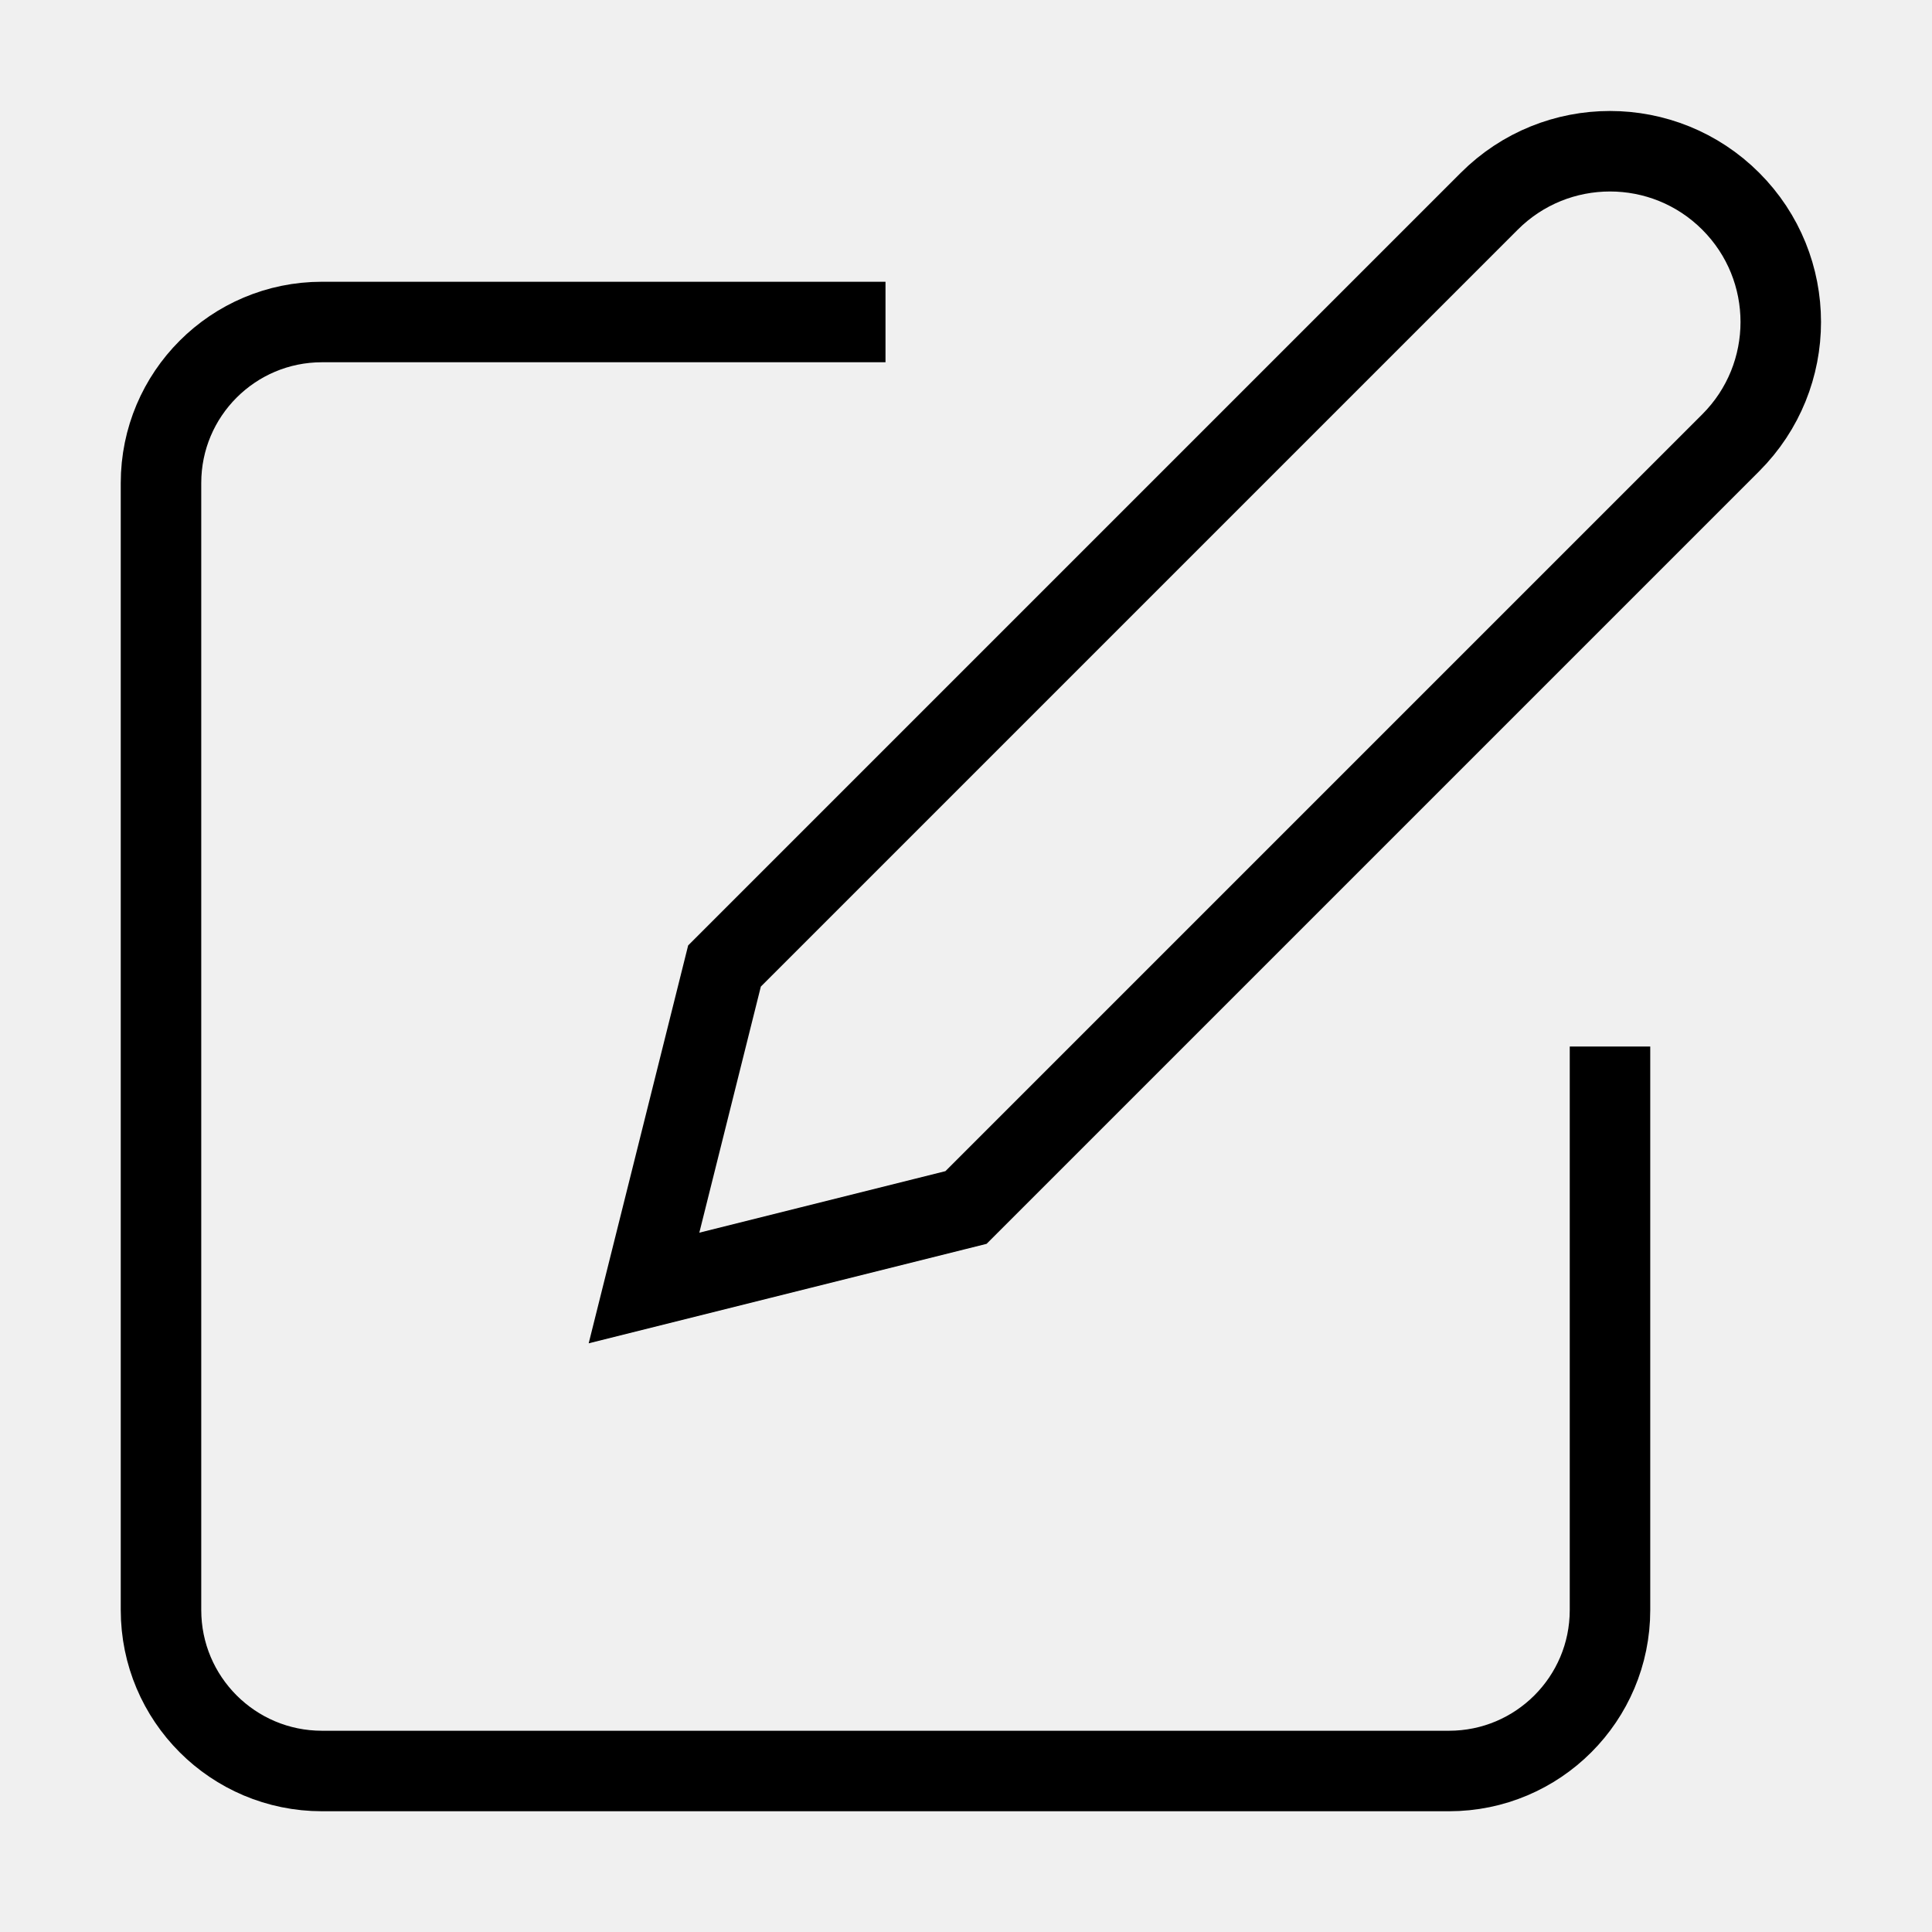
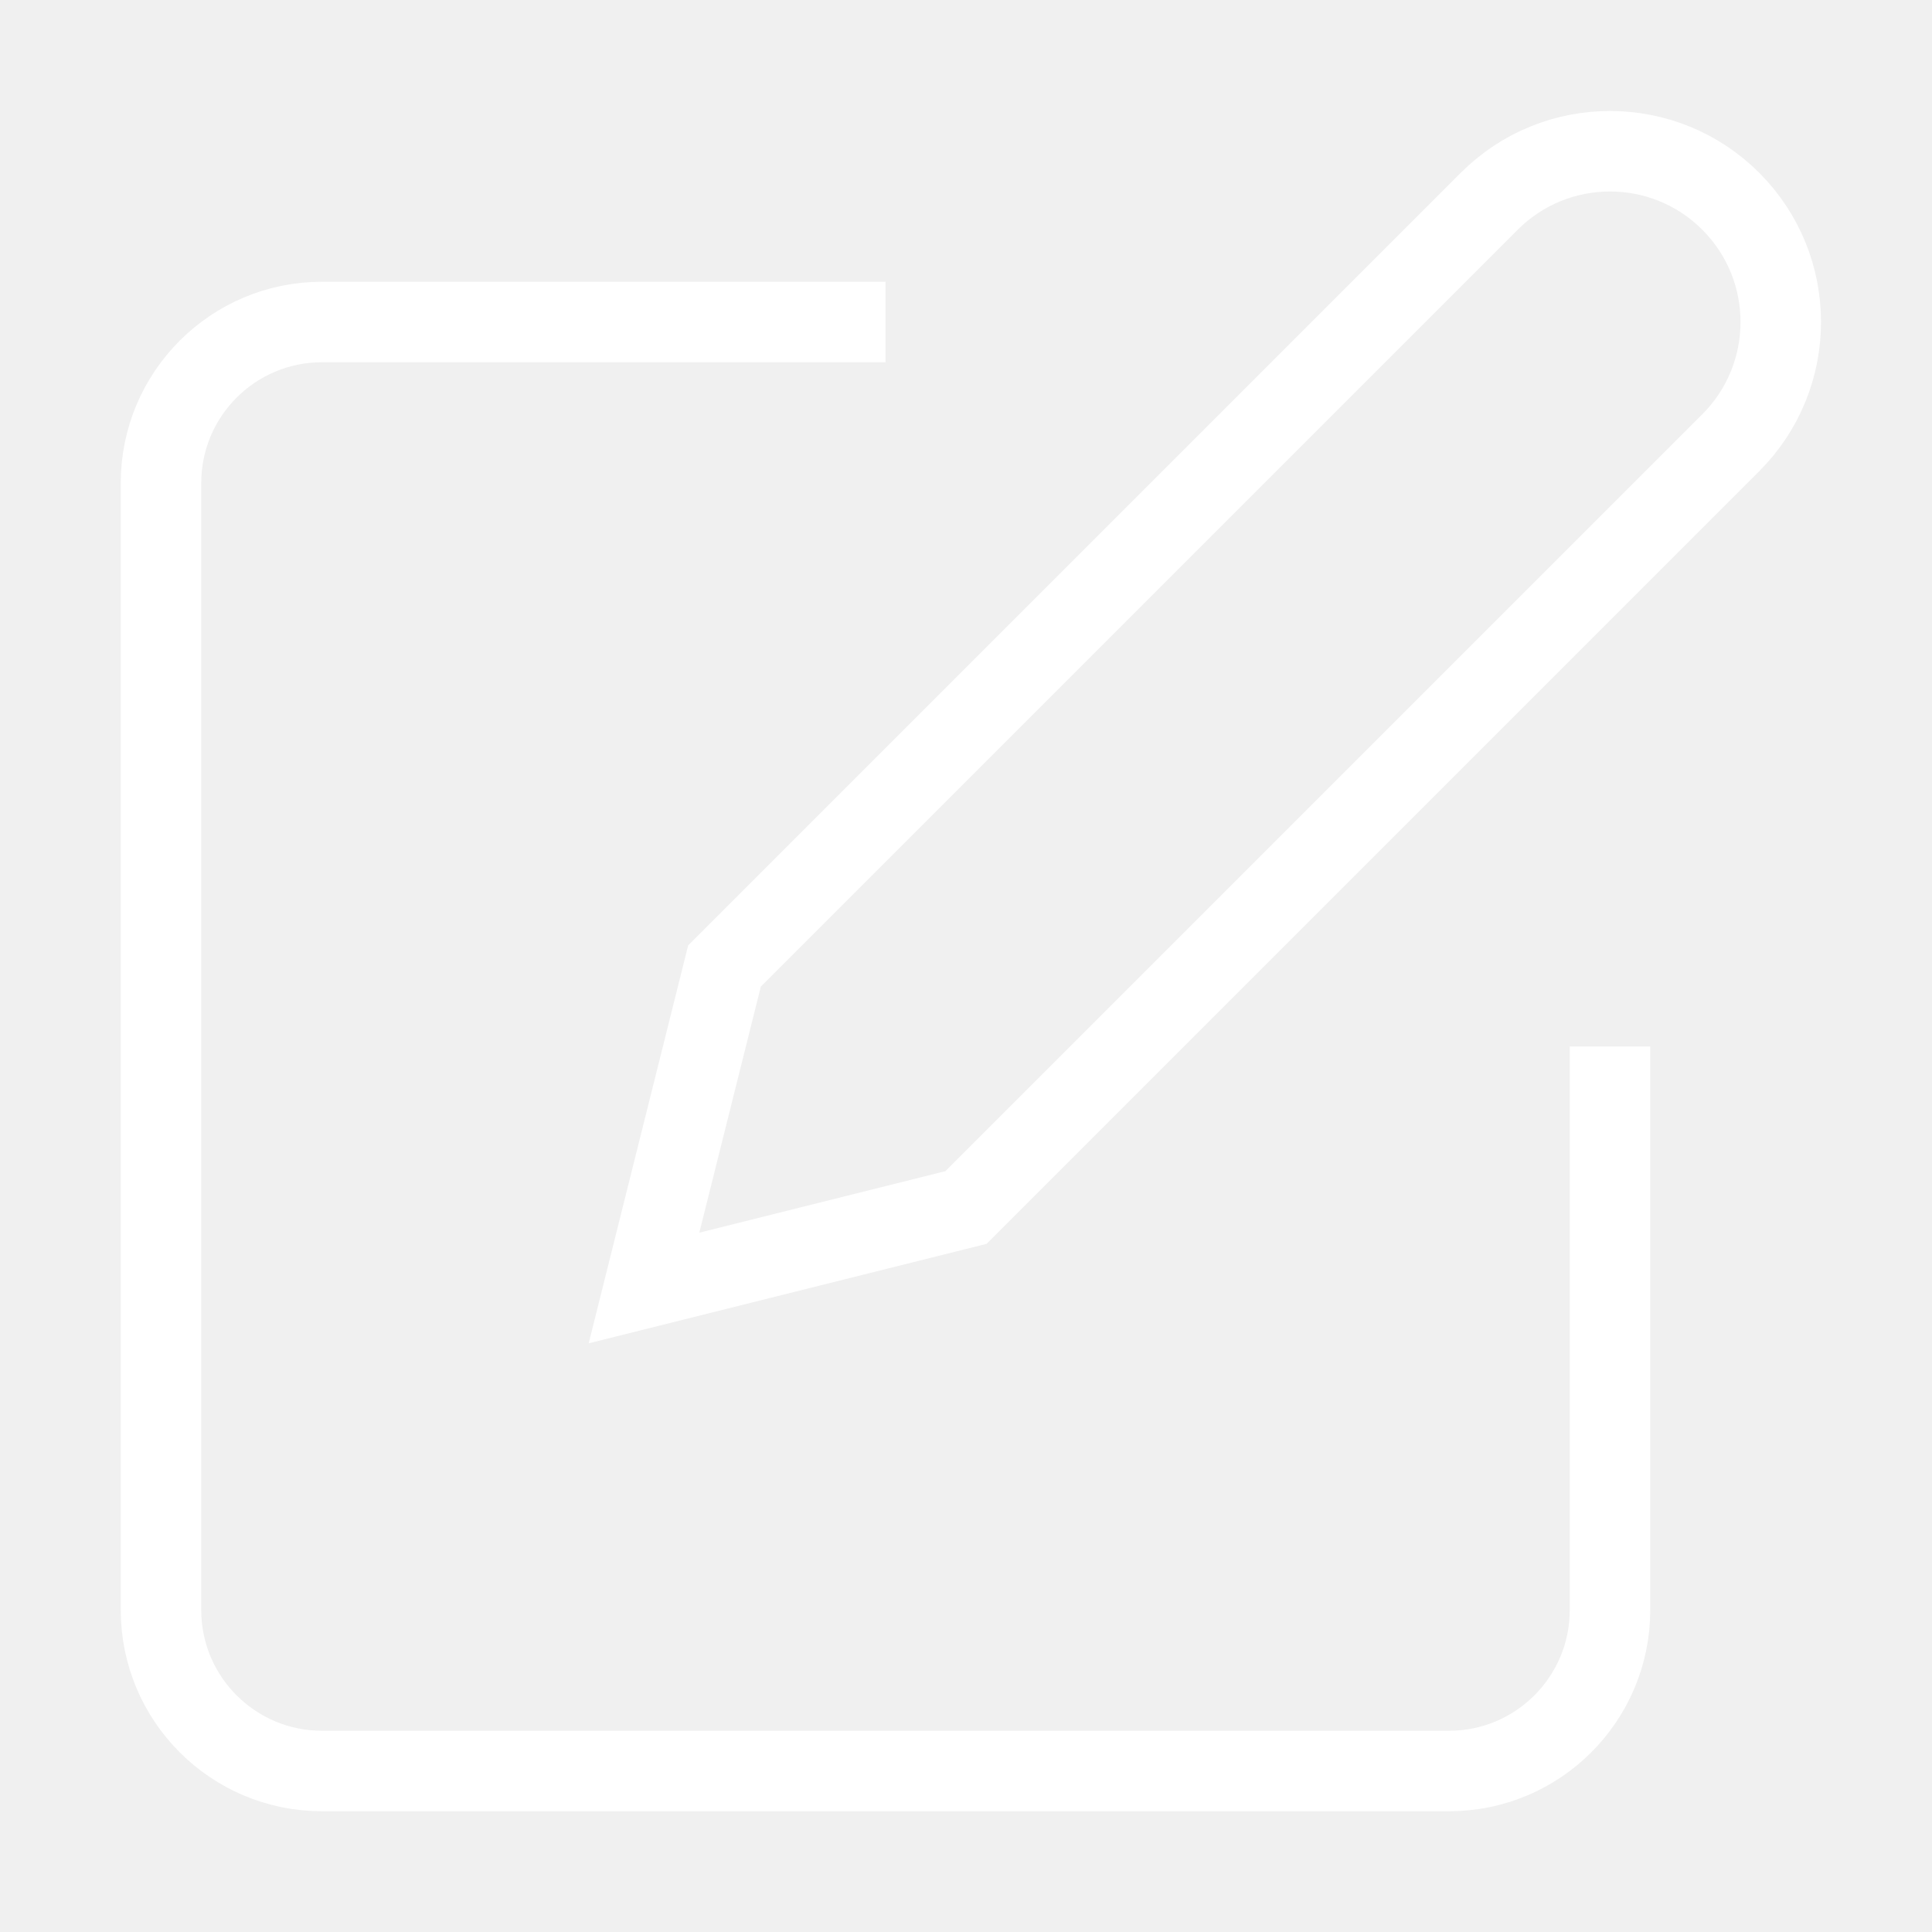
- <svg class="feather feather-edit" fill="none" height="24" stroke="black" width="24">
+ <svg class="feather feather-edit" fill="none" height="24" stroke="white" width="24">
  <path d="M11 4H4a2 2 0 0 0-2 2v14a2 2 0 0 0 2 2h14a2 2 0 0 0 2-2v-7" />
  <path d="M18.5 2.5a2.121 2.121 0 0 1 3 3L12 15l-4 1 1-4 9.5-9.5z" />
</svg>
